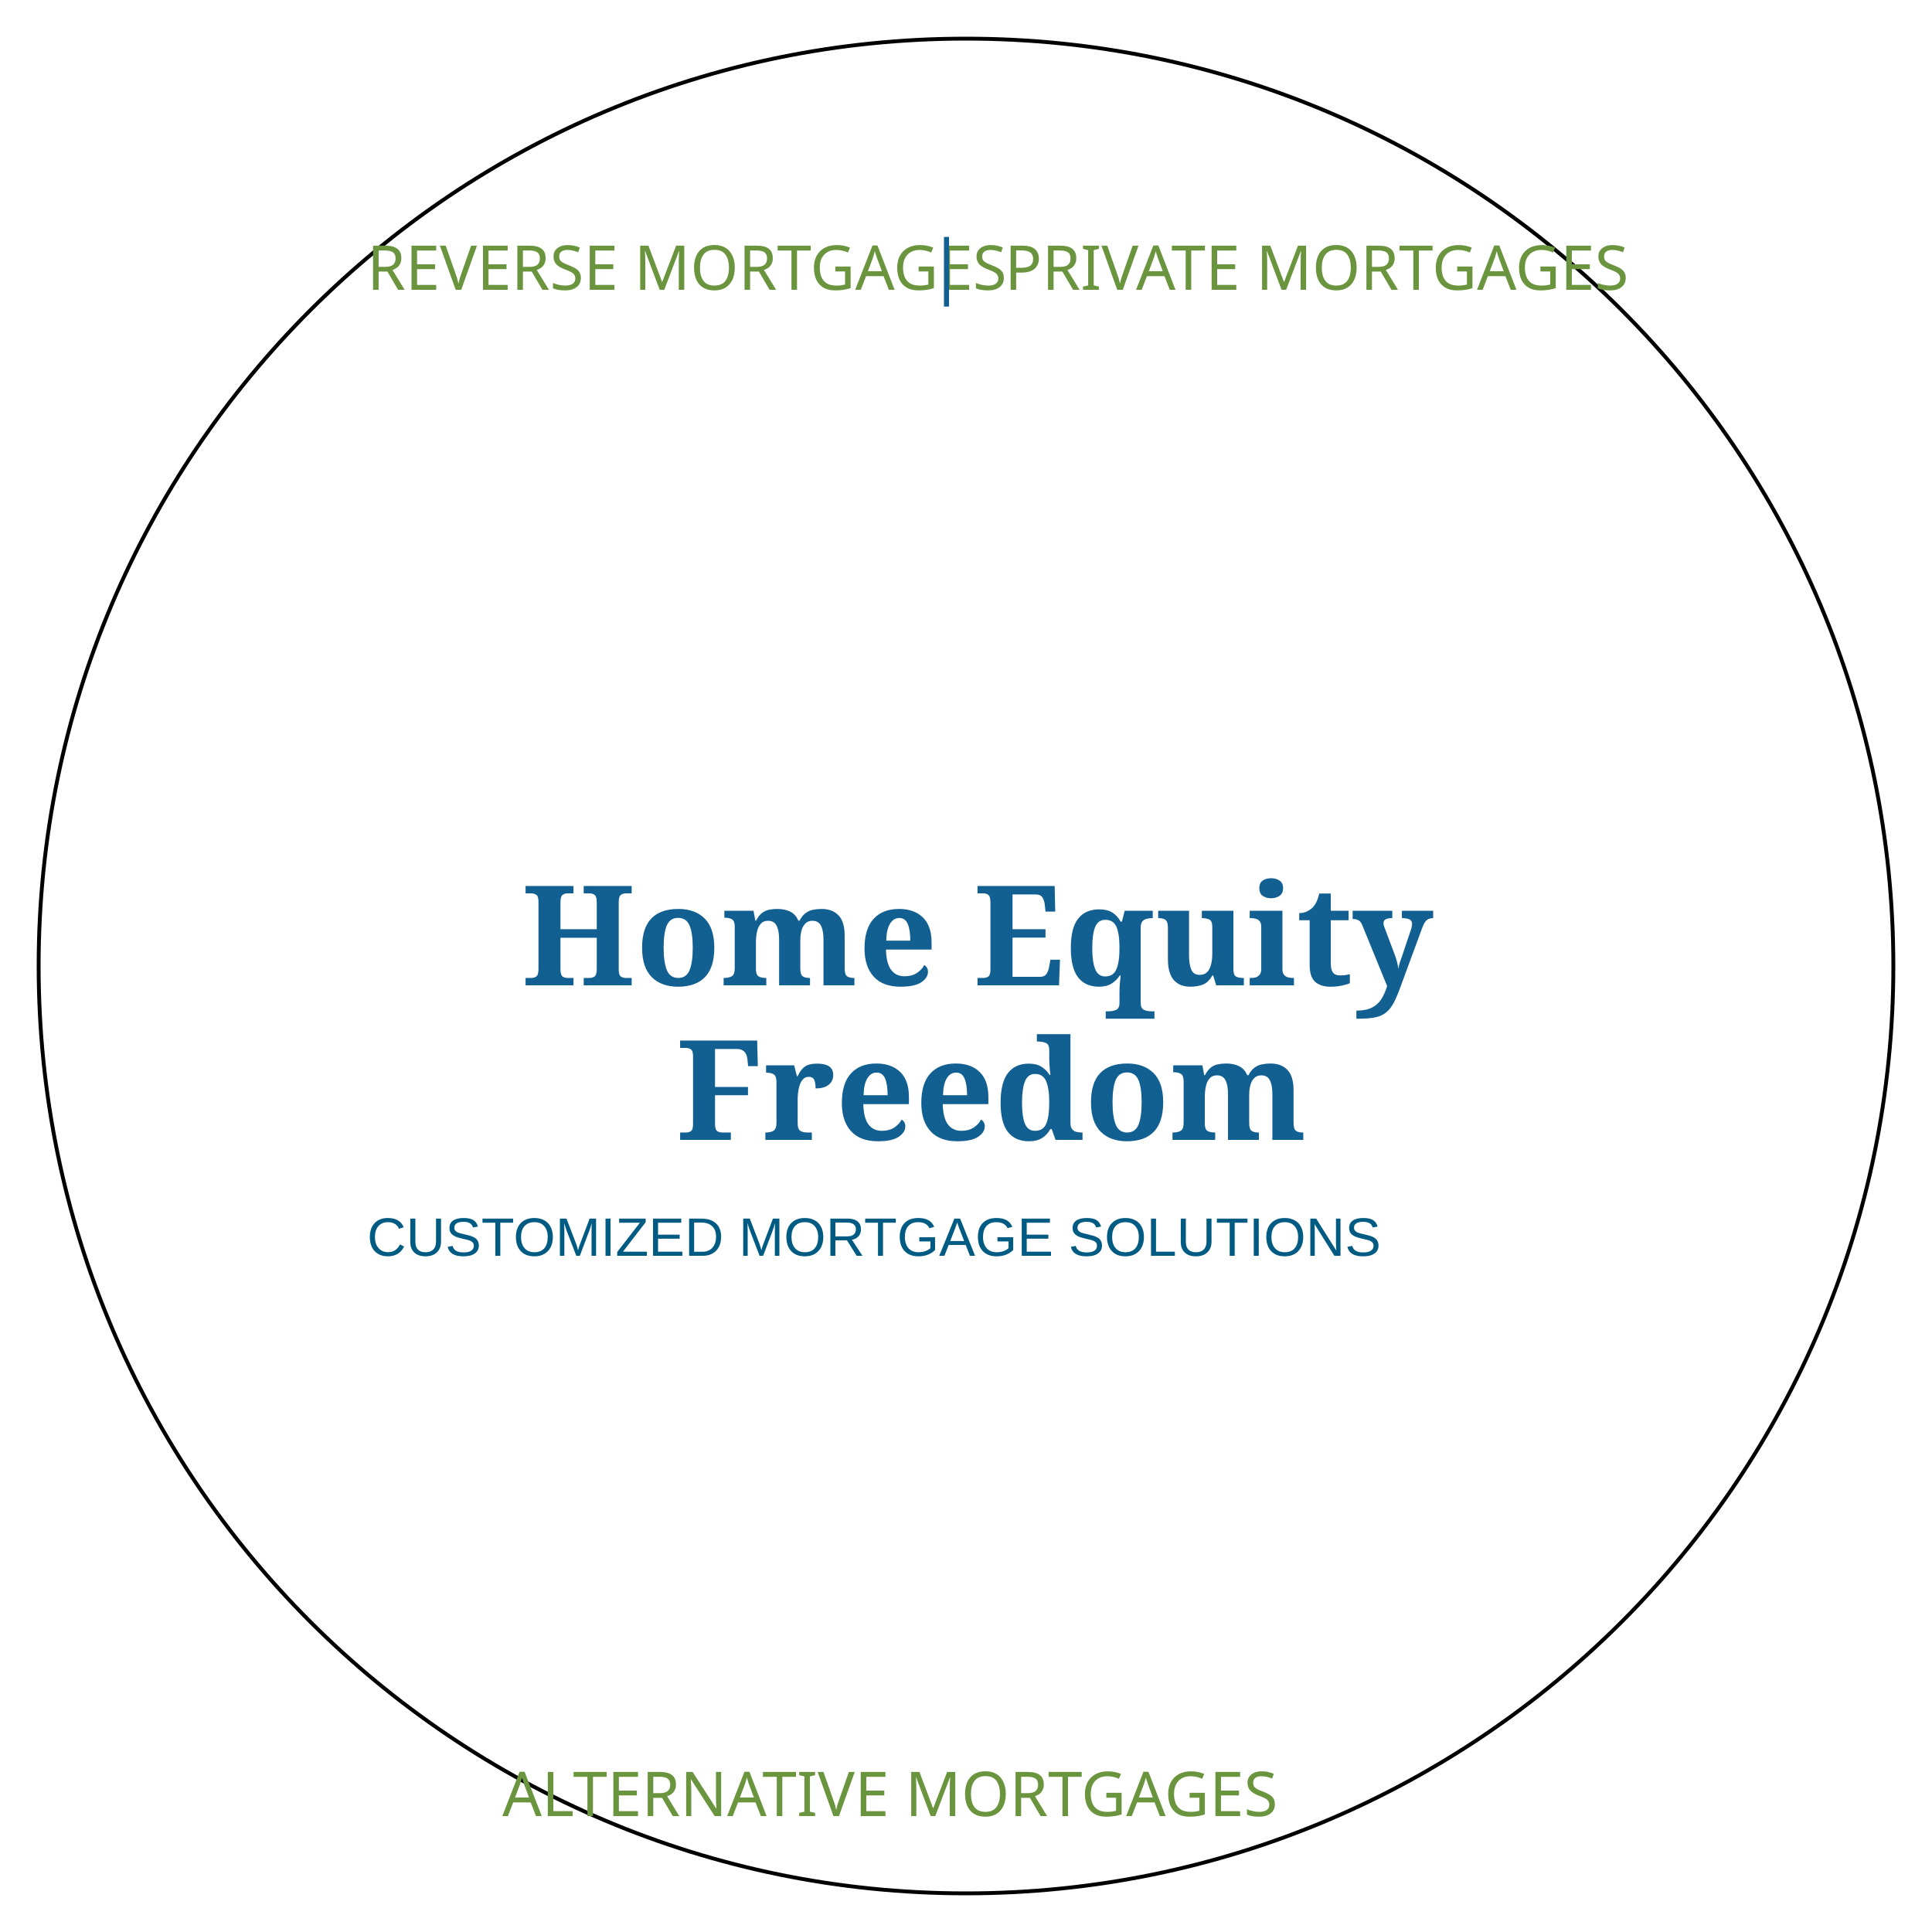
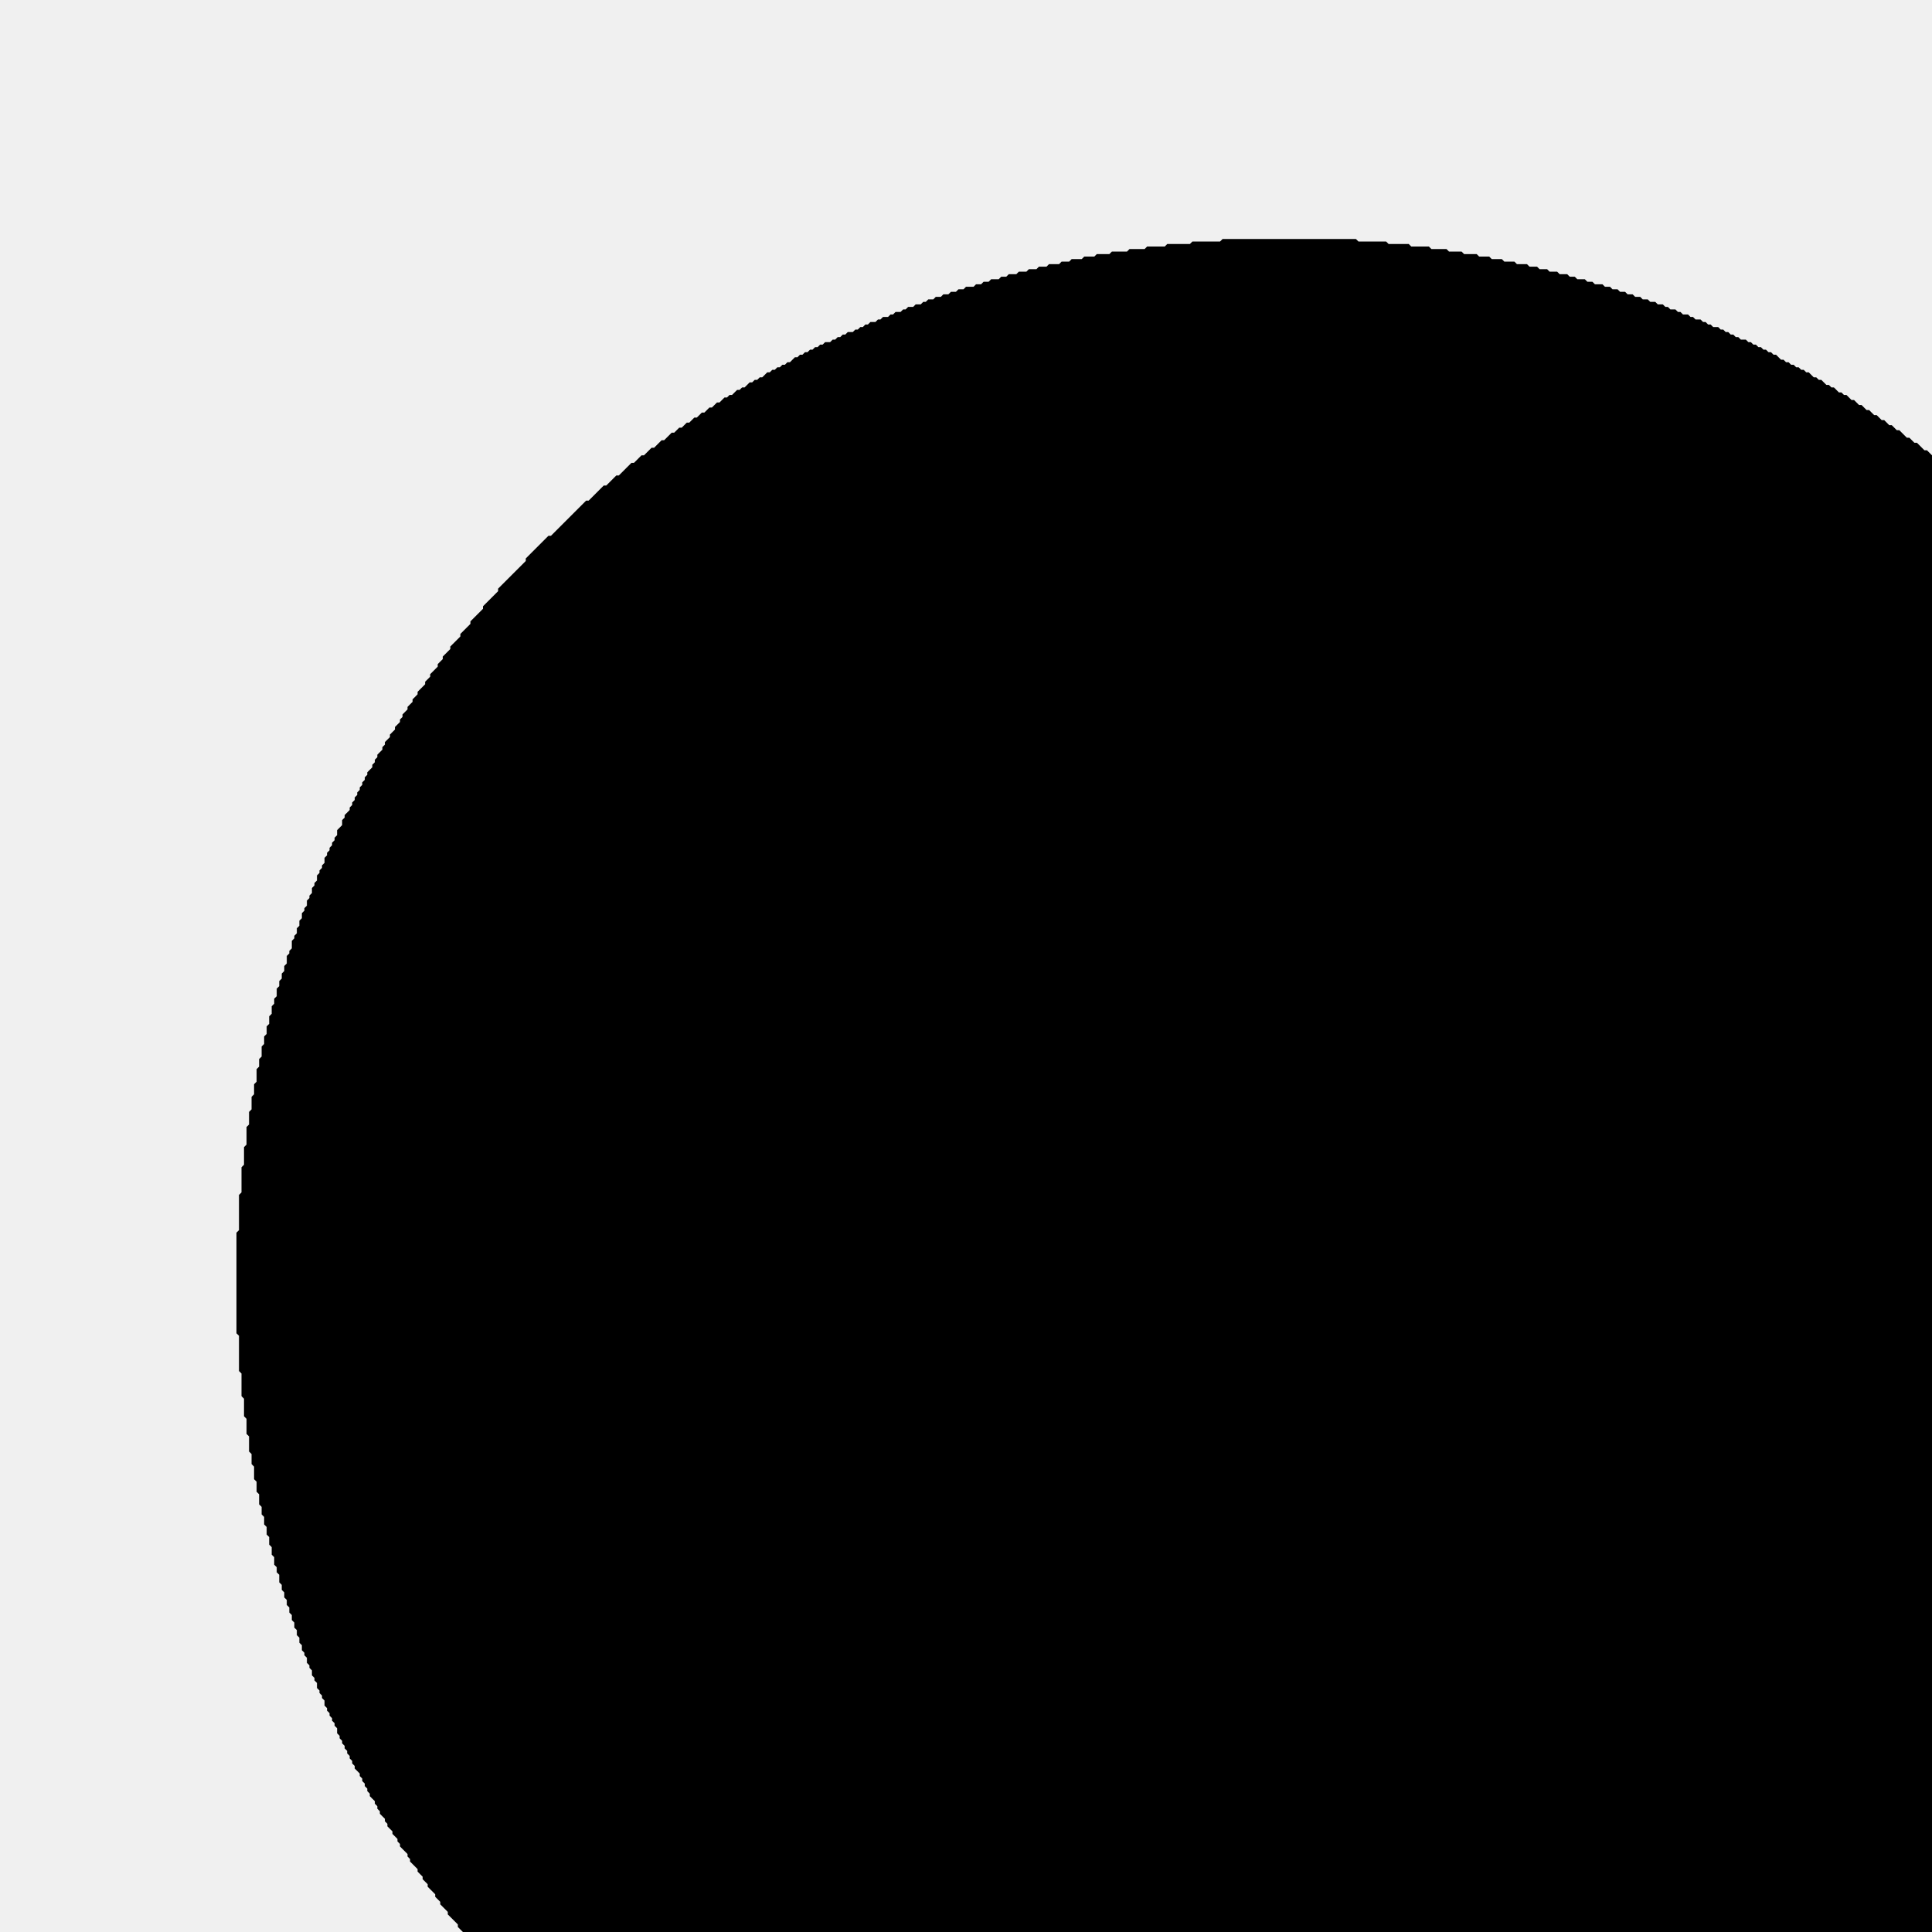
- <svg xmlns="http://www.w3.org/2000/svg" baseProfile="tiny" height="500px" version="1.2" width="500px">
-   <defs />
-   <rect fill="white" height="500px" width="500px" x="0" y="0" />
-   <circle cx="250px" cy="250px" fill="none" r="240px" stroke="black" stroke-width="1" />
-   <text fill="#6A953E" font-family="Verdana" font-size="16px" x="95px" y="75px">REVERSE MORTGAGES</text>
-   <text fill="#126091" font-family="Verdana" font-size="18px" x="240px" y="75px">|</text>
-   <text fill="#6A953E" font-family="Verdana" font-size="16px" x="260px" y="75px">PRIVATE MORTGAGES</text>
-   <text fill="#6A953E" font-family="Verdana" font-size="16px" x="130px" y="470px">ALTERNATIVE MORTGAGES</text>
-   <text fill="#126091" font-family="Georgia" font-size="36px" font-weight="bold" x="135px" y="255px">Home Equity</text>
-   <text fill="#126091" font-family="Georgia" font-size="36px" font-weight="bold" x="175px" y="295px">Freedom</text>
-   <text fill="#005B83" font-family="Arial" font-size="14px" x="95px" y="325px">CUSTOMIZED MORTGAGE SOLUTIONS</text>
+ <svg xmlns="http://www.w3.org/2000/svg" version="1.2" baseProfile="tiny" width="768" height="768">
+   <g fill="black">
+     <path d="M 486 95 L 485 96 L 474 96 L 473 97 L 464 97 L 463 98 L 456 98 L 455 99 L 449 99 L 448 100 L 442 100 L 441 101 L 436 101 L 435 102 L 431 102 L 430 103 L 426 103 L 425 104 L 422 104 L 421 105 L 417 105 L 416 106 L 413 106 L 412 107 L 409 107 L 408 108 L 405 108 L 404 109 L 401 109 L 400 110 L 398 110 L 397 111 L 394 111 L 393 112 L 391 112 L 390 113 L 388 113 L 387 114 L 384 114 L 383 115 L 381 115 L 380 116 L 378 116 L 377 117 L 375 117 L 374 118 L 372 118 L 371 119 L 369 119 L 368 120 L 367 120 L 366 121 L 364 121 L 363 122 L 361 122 L 360 123 L 359 123 L 358 124 L 356 124 L 355 125 L 354 125 L 353 126 L 351 126 L 350 127 L 349 127 L 348 128 L 346 128 L 345 129 L 344 129 L 343 130 L 342 130 L 341 131 L 340 131 L 339 132 L 337 132 L 336 133 L 335 133 L 334 134 L 333 134 L 332 135 L 331 135 L 330 136 L 328 136 L 327 137 L 326 137 L 325 138 L 324 138 L 323 139 L 322 139 L 321 140 L 320 140 L 319 141 L 318 141 L 317 142 L 316 142 L 314 144 L 313 144 L 312 145 L 311 145 L 310 146 L 309 146 L 308 147 L 307 147 L 306 148 L 305 148 L 303 150 L 302 150 L 301 151 L 300 151 L 299 152 L 298 152 L 296 154 L 295 154 L 294 155 L 293 155 L 291 157 L 290 157 L 289 158 L 288 158 L 286 160 L 285 160 L 283 162 L 282 162 L 280 164 L 279 164 L 277 166 L 276 166 L 274 168 L 273 168 L 271 170 L 270 170 L 268 172 L 267 172 L 264 175 L 263 175 L 260 178 L 259 178 L 256 181 L 255 181 L 252 184 L 251 184 L 246 189 L 245 189 L 241 193 L 240 193 L 234 199 L 233 199 L 219 213 L 218 213 L 209 222 L 209 223 L 198 234 L 198 235 L 192 241 L 192 242 L 187 247 L 187 248 L 183 252 L 183 253 L 179 257 L 179 258 L 176 261 L 176 262 L 174 264 L 174 265 L 171 268 L 171 269 L 169 271 L 169 272 L 166 275 L 166 276 L 164 278 L 164 279 L 162 281 L 162 282 L 160 284 L 160 285 L 159 286 L 159 287 L 157 289 L 157 290 L 155 292 L 155 293 L 153 295 L 153 296 L 152 297 L 152 298 L 150 300 L 150 301 L 149 302 L 149 303 L 148 304 L 148 305 L 146 307 L 146 308 L 145 309 L 145 310 L 144 311 L 144 312 L 143 313 L 143 314 L 142 315 L 142 316 L 141 317 L 141 318 L 140 319 L 140 320 L 139 321 L 139 322 L 137 324 L 137 325 L 136 326 L 136 328 L 134 330 L 134 332 L 133 333 L 133 334 L 132 335 L 132 336 L 131 337 L 131 338 L 130 339 L 130 340 L 129 341 L 129 343 L 128 344 L 128 345 L 127 346 L 127 347 L 126 348 L 126 350 L 125 351 L 125 352 L 124 353 L 124 355 L 123 356 L 123 357 L 122 358 L 122 360 L 121 361 L 121 362 L 120 363 L 120 365 L 119 366 L 119 368 L 118 369 L 118 371 L 117 372 L 117 373 L 116 374 L 116 377 L 115 378 L 115 379 L 114 380 L 114 383 L 113 384 L 113 386 L 112 387 L 112 389 L 111 390 L 111 392 L 110 393 L 110 396 L 109 397 L 109 399 L 108 400 L 108 403 L 107 404 L 107 407 L 106 408 L 106 411 L 105 412 L 105 415 L 104 416 L 104 420 L 103 421 L 103 424 L 102 425 L 102 430 L 101 431 L 101 435 L 100 436 L 100 441 L 99 442 L 99 447 L 98 448 L 98 455 L 97 456 L 97 463 L 96 464 L 96 474 L 95 475 L 95 489 L 94 490 L 94 530 L 95 531 L 95 545 L 96 546 L 96 555 L 97 556 L 97 563 L 98 564 L 98 570 L 99 571 L 99 577 L 100 578 L 100 582 L 101 583 L 101 588 L 102 589 L 102 593 L 103 594 L 103 598 L 104 599 L 104 602 L 105 603 L 105 606 L 106 607 L 106 610 L 107 611 L 107 614 L 108 615 L 108 618 L 109 619 L 109 622 L 110 623 L 110 625 L 111 626 L 111 629 L 112 630 L 112 632 L 113 633 L 113 635 L 114 636 L 114 638 L 115 639 L 115 641 L 116 642 L 116 644 L 117 645 L 117 647 L 118 648 L 118 650 L 119 651 L 119 653 L 120 654 L 120 656 L 121 657 L 121 658 L 122 659 L 122 661 L 123 662 L 123 663 L 124 664 L 124 666 L 125 667 L 125 668 L 126 669 L 126 671 L 127 672 L 127 673 L 128 674 L 128 675 L 129 676 L 129 678 L 130 679 L 130 680 L 131 681 L 131 682 L 132 683 L 132 684 L 133 685 L 133 686 L 134 687 L 134 689 L 135 690 L 135 691 L 136 692 L 136 693 L 137 694 L 137 695 L 138 696 L 138 697 L 139 698 L 139 699 L 140 700 L 140 701 L 141 702 L 141 703 L 143 705 L 143 706 L 144 707 L 144 708 L 145 709 L 145 710 L 146 711 L 146 712 L 147 713 L 147 714 L 149 716 L 149 717 L 150 718 L 150 719 L 151 720 L 151 721 L 153 723 L 153 724 L 154 725 L 154 726 L 156 728 L 156 729 L 158 731 L 158 732 L 159 733 L 159 734 L 162 737 L 162 738 L 163 739 L 163 740 L 166 743 L 166 744 L 168 746 L 168 747 L 170 749 L 170 750 L 173 753 L 173 754 L 175 756 L 175 757 L 178 760 L 178 761 L 182 765 L 182 766 L 186 770 L 186 771 L 191 776 L 191 777 L 196 782 L 196 783 L 207 794 L 207 795 L 226 814 L 227 814 L 237 824 L 238 824 L 243 829 L 244 829 L 249 834 L 250 834 L 254 838 L 255 838 L 259 842 L 260 842 L 263 845 L 264 845 L 266 847 L 267 847 L 270 850 L 271 850 L 273 852 L 274 852 L 277 855 L 278 855 L 280 857 L 281 857 L 283 859 L 284 859 L 286 861 L 287 861 L 288 862 L 289 862 L 290 863 L 291 863 L 293 865 L 294 865 L 296 867 L 297 867 L 298 868 L 299 868 L 301 870 L 302 870 L 303 871 L 304 871 L 305 872 L 306 872 L 307 873 L 308 873 L 310 875 L 311 875 L 312 876 L 313 876 L 314 877 L 315 877 L 316 878 L 317 878 L 318 879 L 319 879 L 320 880 L 321 880 L 322 881 L 323 881 L 324 882 L 325 882 L 326 883 L 327 883 L 328 884 L 329 884 L 330 885 L 331 885 L 332 886 L 333 886 L 334 887 L 335 887 L 336 888 L 337 888 L 338 889 L 340 889 L 341 890 L 342 890 L 343 891 L 344 891 L 345 892 L 347 892 L 348 893 L 349 893 L 350 894 L 351 894 L 352 895 L 354 895 L 355 896 L 356 896 L 357 897 L 359 897 L 360 898 L 361 898 L 362 899 L 364 899 L 365 900 L 366 900 L 367 901 L 369 901 L 370 902 L 372 902 L 373 903 L 375 903 L 376 904 L 378 904 L 379 905 L 381 905 L 382 906 L 384 906 L 385 907 L 387 907 L 388 908 L 390 908 L 391 909 L 393 909 L 394 910 L 397 910 L 398 911 L 400 911 L 401 912 L 404 912 L 405 913 L 408 913 L 409 914 L 412 914 L 413 915 L 416 915 L 417 916 L 421 916 L 422 917 L 425 917 L 426 918 L 430 918 L 431 919 L 436 919 L 437 920 L 441 920 L 442 921 L 447 921 L 448 922 L 453 922 L 454 923 L 461 923 L 462 924 L 470 924 L 471 925 L 481 925 L 482 926 L 539 926 L 540 925 L 551 925 L 552 924 L 560 924 L 561 923 L 568 923 L 569 922 L 575 922 L 576 921 L 581 921 L 582 920 L 586 920 L 587 919 L 592 919 L 593 918 L 597 918 L 598 917 L 601 917 L 602 916 L 606 916 L 607 915 L 610 915 L 611 914 L 614 914 L 615 913 L 618 913 L 619 912 L 622 912 L 623 911 L 625 911 L 626 910 L 628 910 L 629 909 L 632 909 L 633 908 L 635 908 L 636 907 L 638 907 L 639 906 L 642 906 L 643 905 L 645 905 L 646 904 L 648 904 L 649 903 L 651 903 L 652 902 L 653 902 L 654 901 L 656 901 L 657 900 L 659 900 L 660 899 L 662 899 L 663 898 L 664 898 L 665 897 L 667 897 L 668 896 L 670 896 L 671 895 L 672 895 L 673 894 L 674 894 L 675 893 L 677 893 L 678 892 L 679 892 L 680 891 L 681 891 L 682 890 L 684 890 L 685 889 L 686 889 L 687 888 L 688 888 L 689 887 L 690 887 L 691 886 L 692 886 L 693 885 L 694 885 L 695 884 L 696 884 L 697 883 L 698 883 L 699 882 L 700 882 L 701 881 L 702 881 L 703 880 L 704 880 L 705 879 L 706 879 L 707 878 L 708 878 L 709 877 L 710 877 L 711 876 L 712 876 L 713 875 L 714 875 L 715 874 L 716 874 L 718 872 L 719 872 L 720 871 L 721 871 L 722 870 L 723 870 L 725 868 L 726 868 L 727 867 L 728 867 L 729 866 L 730 866 L 732 864 L 733 864 L 735 862 L 736 862 L 737 861 L 738 861 L 740 859 L 741 859 L 743 857 L 744 857 L 746 855 L 747 855 L 749 853 L 750 853 L 752 851 L 753 851 L 756 848 L 757 848 L 759 846 L 760 846 L 763 843 L 764 843 L 768 839 L 769 839 L 772 836 L 773 836 L 777 832 L 778 832 L 783 827 L 784 827 L 792 819 L 793 819 L 824 788 L 824 787 L 830 781 L 830 780 L 836 774 L 836 773 L 840 769 L 840 768 L 843 765 L 843 764 L 846 761 L 846 760 L 849 757 L 849 756 L 852 753 L 852 752 L 855 749 L 855 748 L 857 746 L 857 745 L 859 743 L 859 742 L 861 740 L 861 739 L 863 737 L 863 736 L 865 734 L 865 733 L 867 731 L 867 730 L 869 728 L 869 727 L 870 726 L 870 725 L 872 723 L 872 722 L 873 721 L 873 720 L 875 718 L 875 717 L 876 716 L 876 715 L 877 714 L 877 713 L 879 711 L 879 710 L 880 709 L 880 708 L 881 707 L 881 706 L 882 705 L 882 704 L 883 703 L 883 702 L 884 701 L 884 700 L 885 699 L 885 698 L 886 697 L 886 696 L 887 695 L 887 694 L 888 693 L 888 692 L 889 691 L 889 690 L 890 689 L 890 688 L 891 687 L 891 686 L 892 685 L 892 684 L 893 683 L 893 682 L 894 681 L 894 680 L 895 679 L 895 677 L 896 676 L 896 675 L 897 674 L 897 673 L 898 672 L 898 670 L 899 669 L 899 668 L 900 667 L 900 666 L 901 665 L 901 663 L 902 662 L 902 660 L 903 659 L 903 658 L 904 657 L 904 655 L 905 654 L 905 652 L 906 651 L 906 650 L 907 649 L 907 647 L 908 646 L 908 644 L 909 643 L 909 641 L 910 640 L 910 638 L 911 637 L 911 635 L 912 634 L 912 632 L 913 631 L 913 628 L 914 627 L 914 625 L 915 624 L 915 621 L 916 620 L 916 617 L 917 616 L 917 613 L 918 612 L 918 610 L 919 609 L 919 605 L 920 604 L 920 601 L 921 600 L 921 596 L 922 595 L 922 592 L 923 591 L 923 586 L 924 585 L 924 580 L 925 579 L 925 573 L 926 572 L 926 565 L 927 564 L 927 556 L 928 555 L 928 546 L 929 545 L 929 534 L 930 533 L 930 483 L 929 482 L 929 471 L 928 470 L 928 461 L 927 460 L 927 453 L 926 452 L 926 446 L 925 445 L 925 440 L 924 439 L 924 434 L 923 433 L 923 428 L 922 427 L 922 423 L 921 422 L 921 419 L 920 418 L 920 414 L 919 413 L 919 410 L 918 409 L 918 406 L 917 405 L 917 403 L 916 402 L 916 399 L 915 398 L 915 396 L 914 395 L 914 392 L 913 391 L 913 389 L 912 388 L 912 385 L 911 384 L 911 382 L 910 381 L 910 379 L 909 378 L 909 376 L 908 375 L 908 373 L 907 372 L 907 370 L 906 369 L 906 368 L 905 367 L 905 365 L 904 364 L 904 362 L 903 361 L 903 359 L 902 358 L 902 357 L 901 356 L 901 355 L 900 354 L 900 352 L 899 351 L 899 350 L 898 349 L 898 347 L 897 346 L 897 345 L 896 344 L 896 343 L 895 342 L 895 341 L 894 340 L 894 338 L 893 337 L 893 336 L 892 335 L 892 334 L 891 333 L 891 332 L 890 331 L 890 330 L 889 329 L 889 328 L 888 327 L 888 326 L 887 325 L 887 324 L 886 323 L 886 322 L 885 321 L 885 320 L 884 319 L 884 318 L 883 317 L 883 316 L 882 315 L 882 314 L 881 313 L 881 312 L 879 310 L 879 309 L 878 308 L 878 307 L 877 306 L 877 305 L 875 303 L 875 302 L 874 301 L 874 300 L 872 298 L 872 297 L 871 296 L 871 295 L 869 293 L 869 292 L 868 291 L 868 290 L 866 288 L 866 287 L 864 285 L 864 284 L 863 283 L 863 282 L 860 279 L 860 278 L 858 276 L 858 275 L 856 273 L 856 272 L 853 269 L 853 268 L 851 266 L 851 265 L 848 262 L 848 261 L 844 257 L 844 256 L 841 253 L 841 252 L 837 248 L 837 247 L 832 242 L 832 241 L 826 235 L 826 234 L 794 202 L 793 202 L 786 195 L 785 195 L 780 190 L 779 190 L 775 186 L 774 186 L 770 182 L 769 182 L 766 179 L 765 179 L 762 176 L 761 176 L 759 174 L 758 174 L 755 171 L 754 171 L 752 169 L 751 169 L 749 167 L 748 167 L 746 165 L 745 165 L 743 163 L 742 163 L 740 161 L 739 161 L 737 159 L 736 159 L 734 157 L 733 157 L 732 156 L 731 156 L 729 154 L 728 154 L 727 153 L 726 153 L 724 151 L 723 151 L 722 150 L 721 150 L 719 148 L 718 148 L 717 147 L 716 147 L 715 146 L 714 146 L 713 145 L 712 145 L 711 144 L 710 144 L 709 143 L 708 143 L 706 141 L 705 141 L 704 140 L 703 140 L 702 139 L 701 139 L 700 138 L 699 138 L 698 137 L 697 137 L 696 136 L 695 136 L 694 135 L 692 135 L 691 134 L 690 134 L 689 133 L 688 133 L 687 132 L 686 132 L 685 131 L 684 131 L 683 130 L 681 130 L 680 129 L 679 129 L 678 128 L 677 128 L 676 127 L 674 127 L 673 126 L 672 126 L 671 125 L 669 125 L 668 124 L 667 124 L 666 123 L 664 123 L 663 122 L 662 122 L 661 121 L 659 121 L 658 120 L 656 120 L 655 119 L 653 119 L 652 118 L 650 118 L 649 117 L 647 117 L 646 116 L 644 116 L 643 115 L 641 115 L 640 114 L 638 114 L 637 113 L 634 113 L 633 112 L 631 112 L 630 111 L 627 111 L 626 110 L 624 110 L 623 109 L 620 109 L 619 108 L 616 108 L 615 107 L 612 107 L 611 106 L 608 106 L 607 105 L 603 105 L 602 104 L 598 104 L 597 103 L 593 103 L 592 102 L 588 102 L 587 101 L 582 101 L 581 100 L 576 100 L 575 99 L 569 99 L 568 98 L 561 98 L 560 97 L 552 97 L 551 96 L 540 96 L 539 95 Z" />
+   </g>
</svg>
